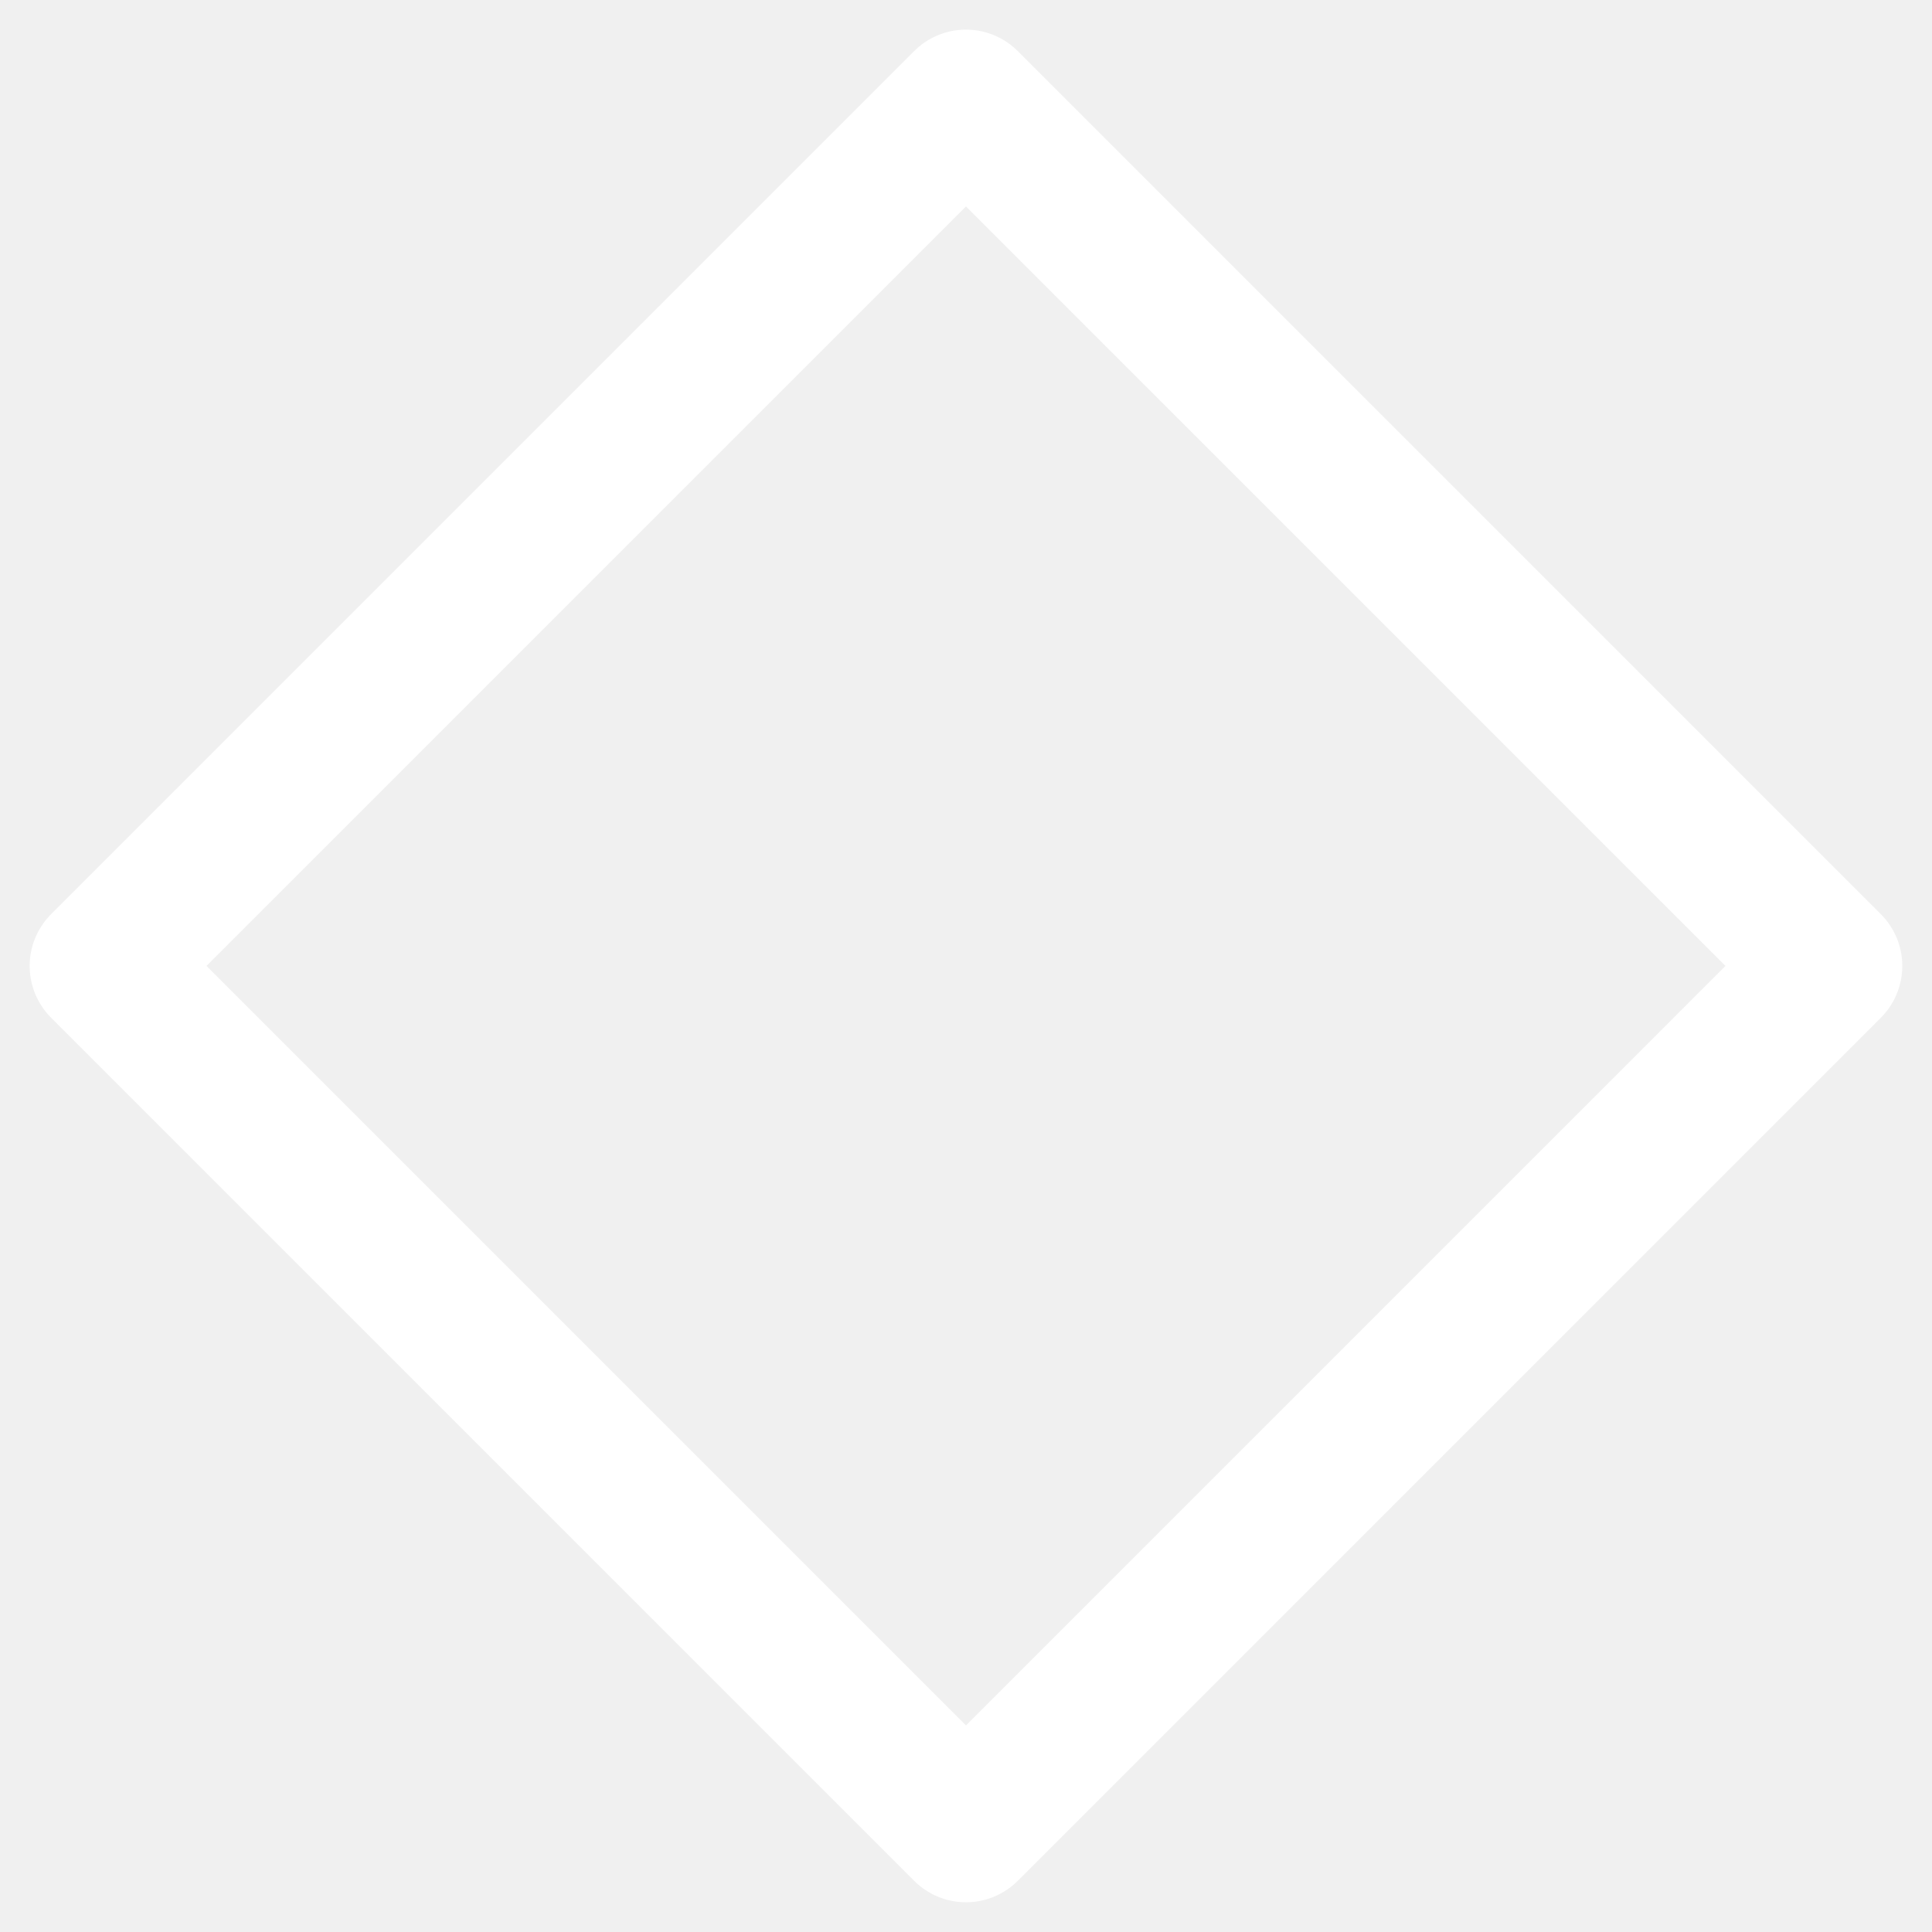
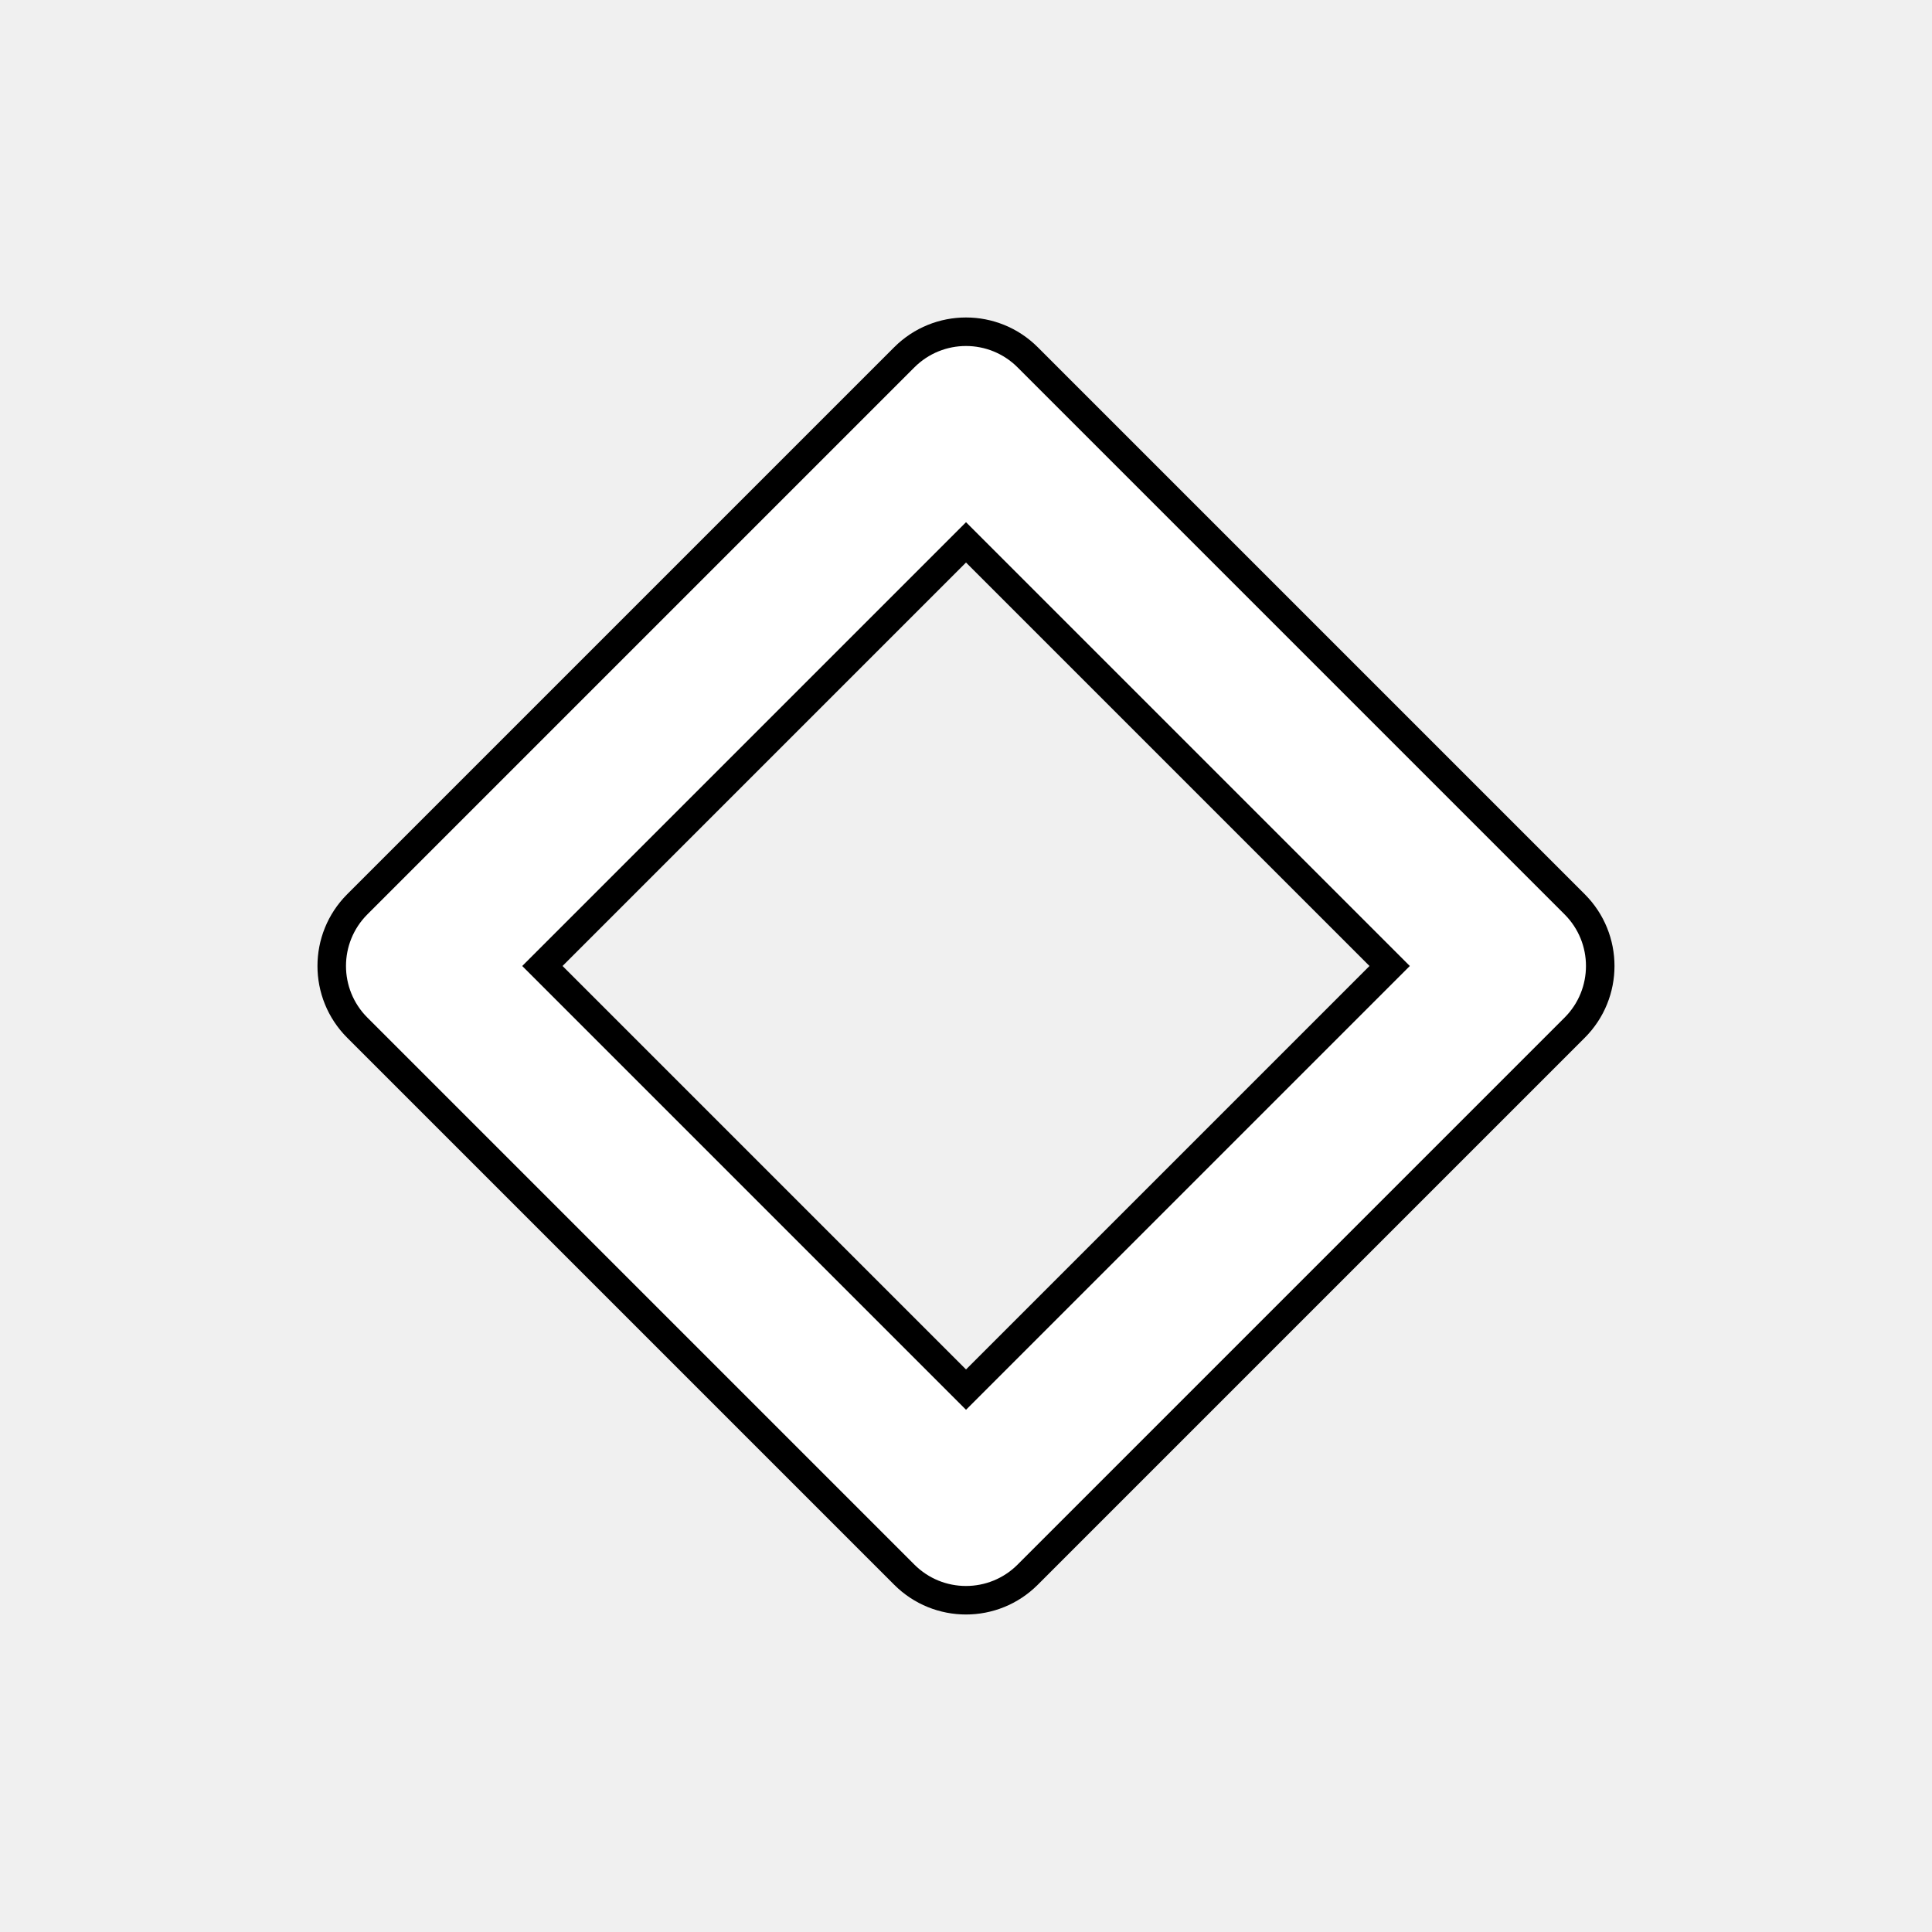
- <svg xmlns="http://www.w3.org/2000/svg" width="128" height="128" viewBox="0 0 33.867 33.867" version="1.1" id="svg8">
+ <svg xmlns="http://www.w3.org/2000/svg" id="svg8" version="1.1" viewBox="0 0 33.867 33.867" height="128" width="128">
  <defs id="defs2" />
-   <g id="layer1" transform="translate(0,-263.1333)">
-     <rect style="fill:none;fill-opacity:1;fill-rule:nonzero;stroke:#ffffff;stroke-width:2.568;stroke-linecap:round;stroke-linejoin:round;stroke-miterlimit:4;stroke-dasharray:none;stroke-dashoffset:0;stroke-opacity:1;paint-order:markers stroke fill" id="rect815" width="21.396" height="21.396" x="199.312" y="175.365" transform="rotate(45)" />
+   <g transform="translate(0,-263.1333)" id="layer1">
+     <path transform="rotate(44.99998)" id="path834" d="M 203.23 178.004 A 1.279 1.279 0 0 0 201.951 179.283 L 201.951 192.844 A 1.279 1.279 0 0 0 203.23 194.123 L 216.791 194.123 A 1.279 1.279 0 0 0 218.07 192.844 L 218.07 179.283 A 1.279 1.279 0 0 0 216.791 178.004 L 203.23 178.004 z M 204.51 180.562 L 215.512 180.562 L 215.512 191.564 L 204.51 191.564 L 204.51 180.562 z " style="color:#000000;font-style:normal;font-variant:normal;font-weight:normal;font-stretch:normal;font-size:medium;line-height:normal;font-family:sans-serif;font-variant-ligatures:normal;font-variant-position:normal;font-variant-caps:normal;font-variant-numeric:normal;font-variant-alternates:normal;font-variant-east-asian:normal;font-feature-settings:normal;font-variation-settings:normal;text-indent:0;text-align:start;text-decoration:none;text-decoration-line:none;text-decoration-style:solid;text-decoration-color:#000000;letter-spacing:normal;word-spacing:normal;text-transform:none;writing-mode:lr-tb;direction:ltr;text-orientation:mixed;dominant-baseline:auto;baseline-shift:baseline;text-anchor:start;white-space:normal;shape-padding:0;shape-margin:0;inline-size:0;clip-rule:nonzero;display:inline;overflow:visible;visibility:visible;isolation:auto;mix-blend-mode:normal;color-interpolation:sRGB;color-interpolation-filters:linearRGB;solid-color:#000000;solid-opacity:1;vector-effect:none;fill:#ffffff;fill-opacity:1;fill-rule:nonzero;stroke:#000000;stroke-width:1;stroke-linecap:round;stroke-linejoin:round;stroke-miterlimit:4;stroke-dasharray:none;stroke-dashoffset:0;stroke-opacity:1;paint-order:markers stroke fill;color-rendering:auto;image-rendering:auto;shape-rendering:auto;text-rendering:auto;enable-background:accumulate;stop-color:#000000;stop-opacity:1;opacity:1" />
  </g>
</svg>
